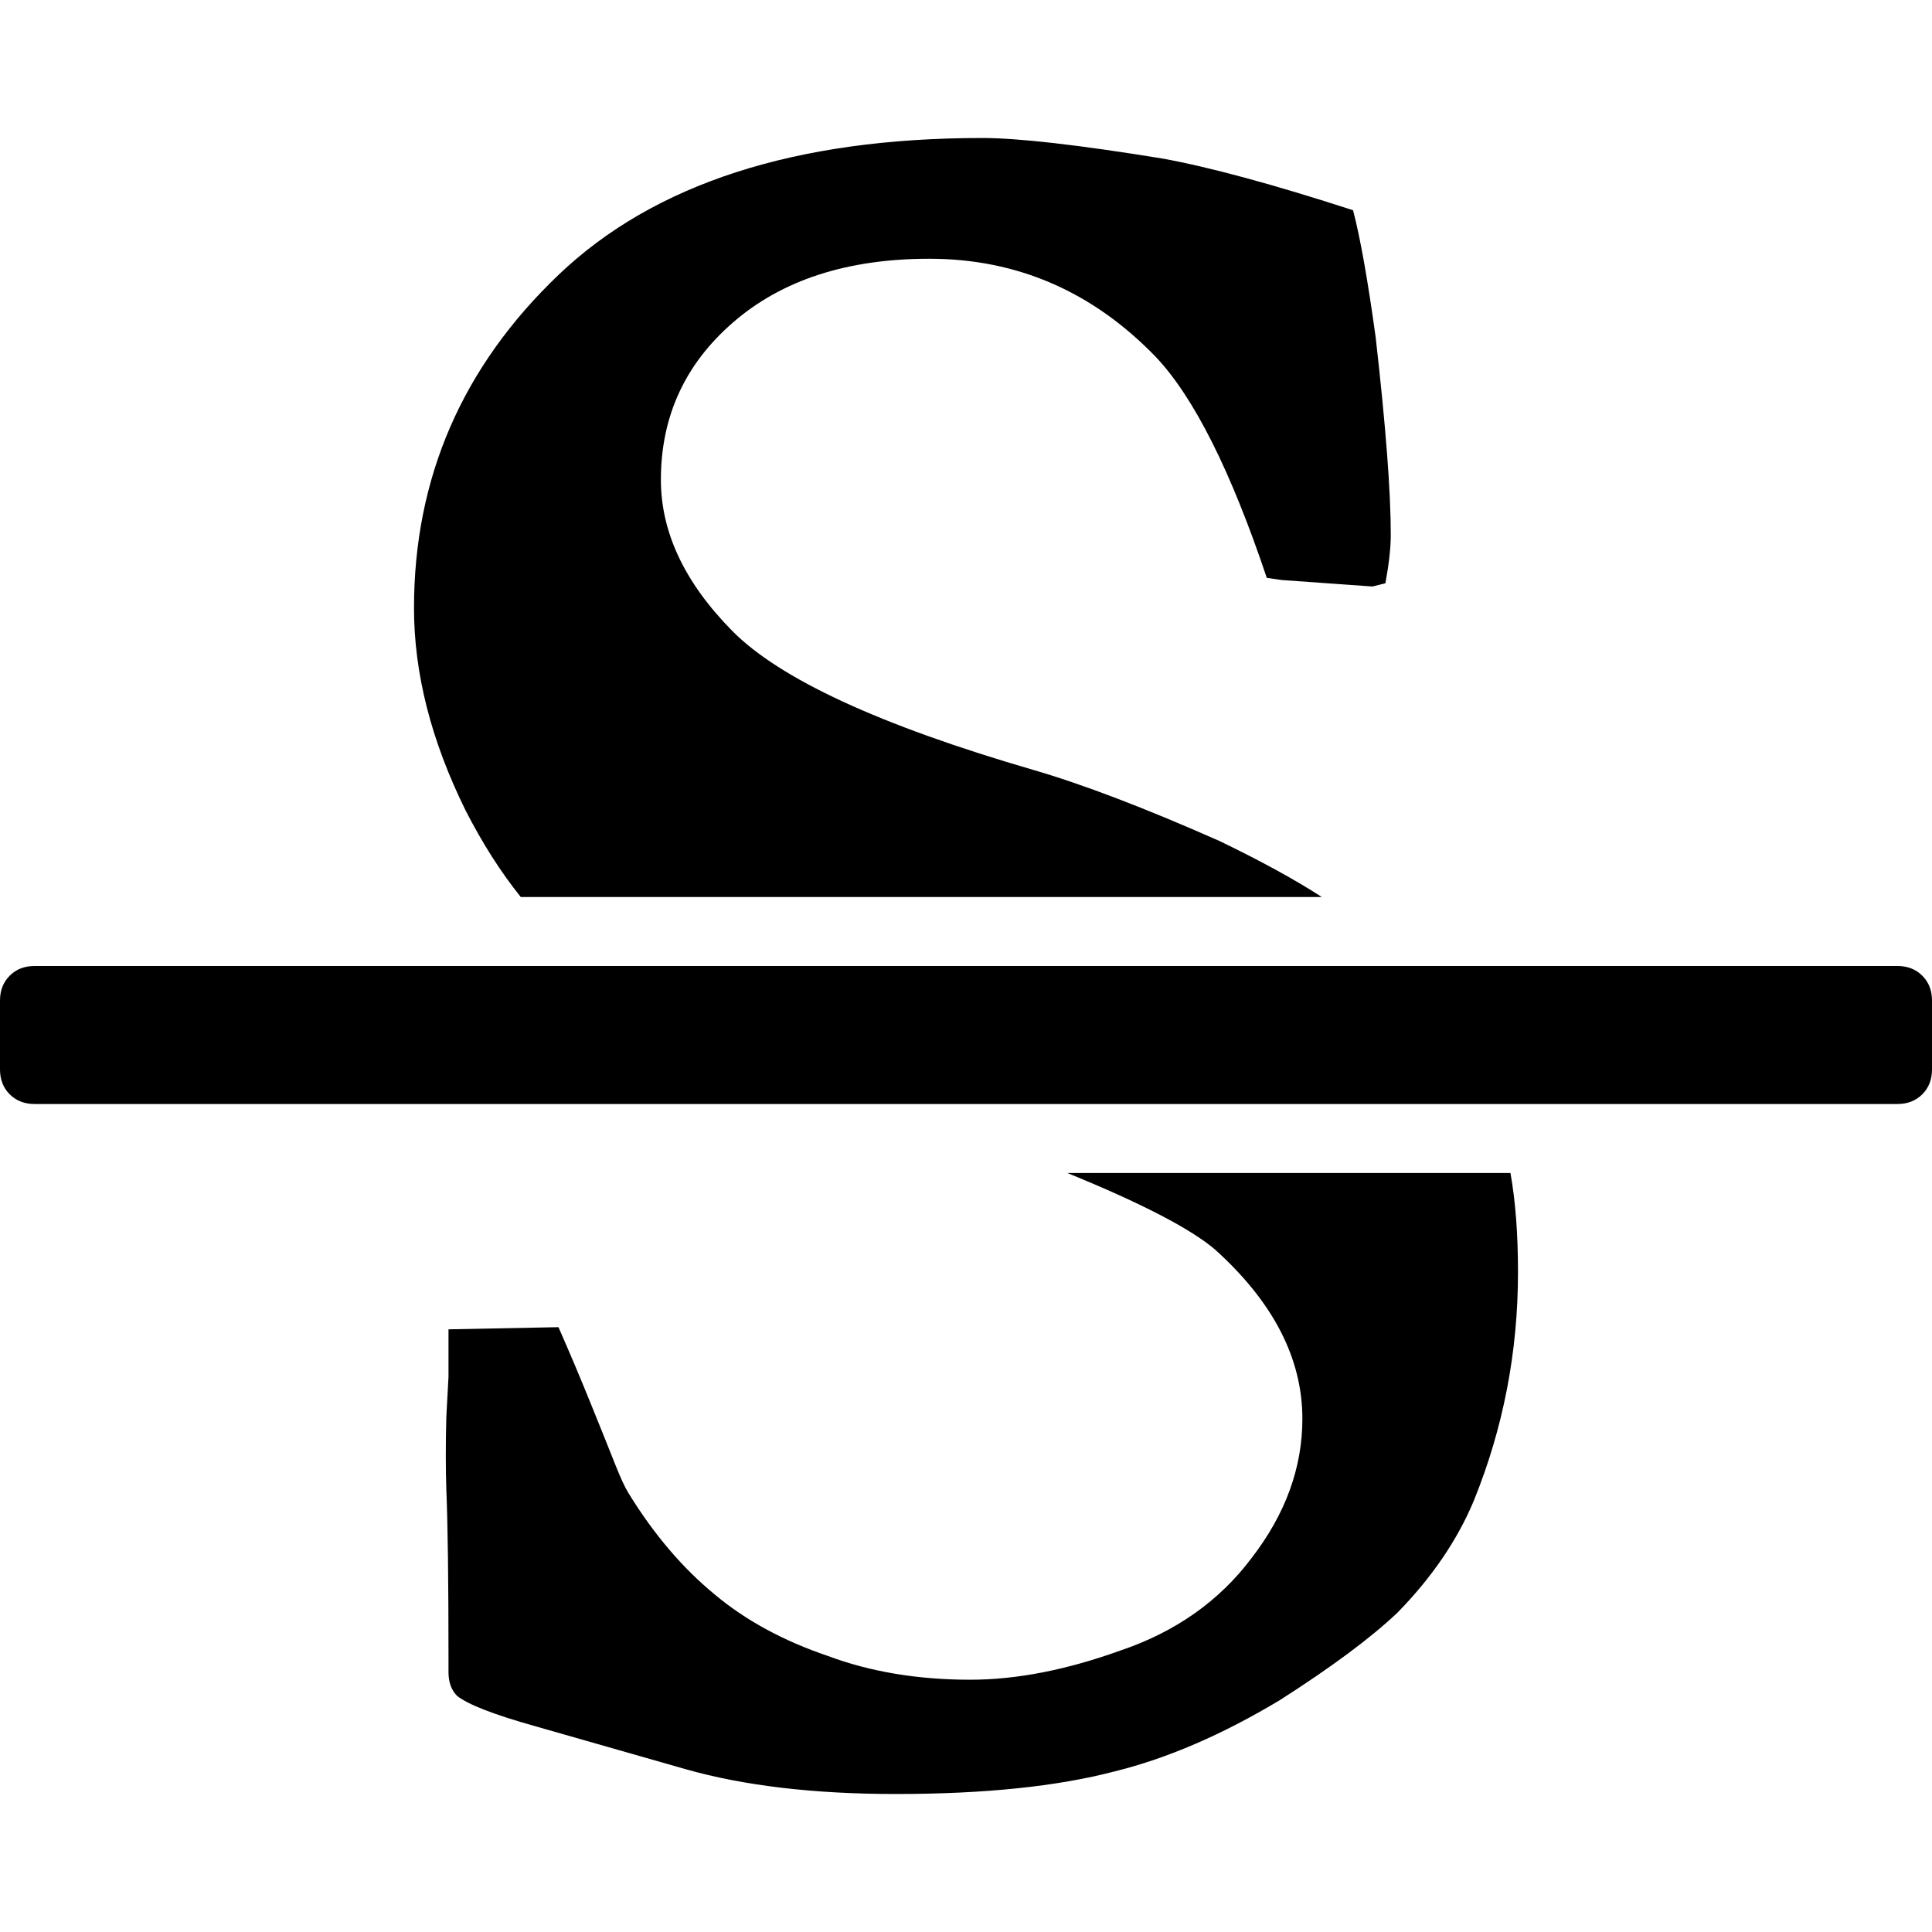
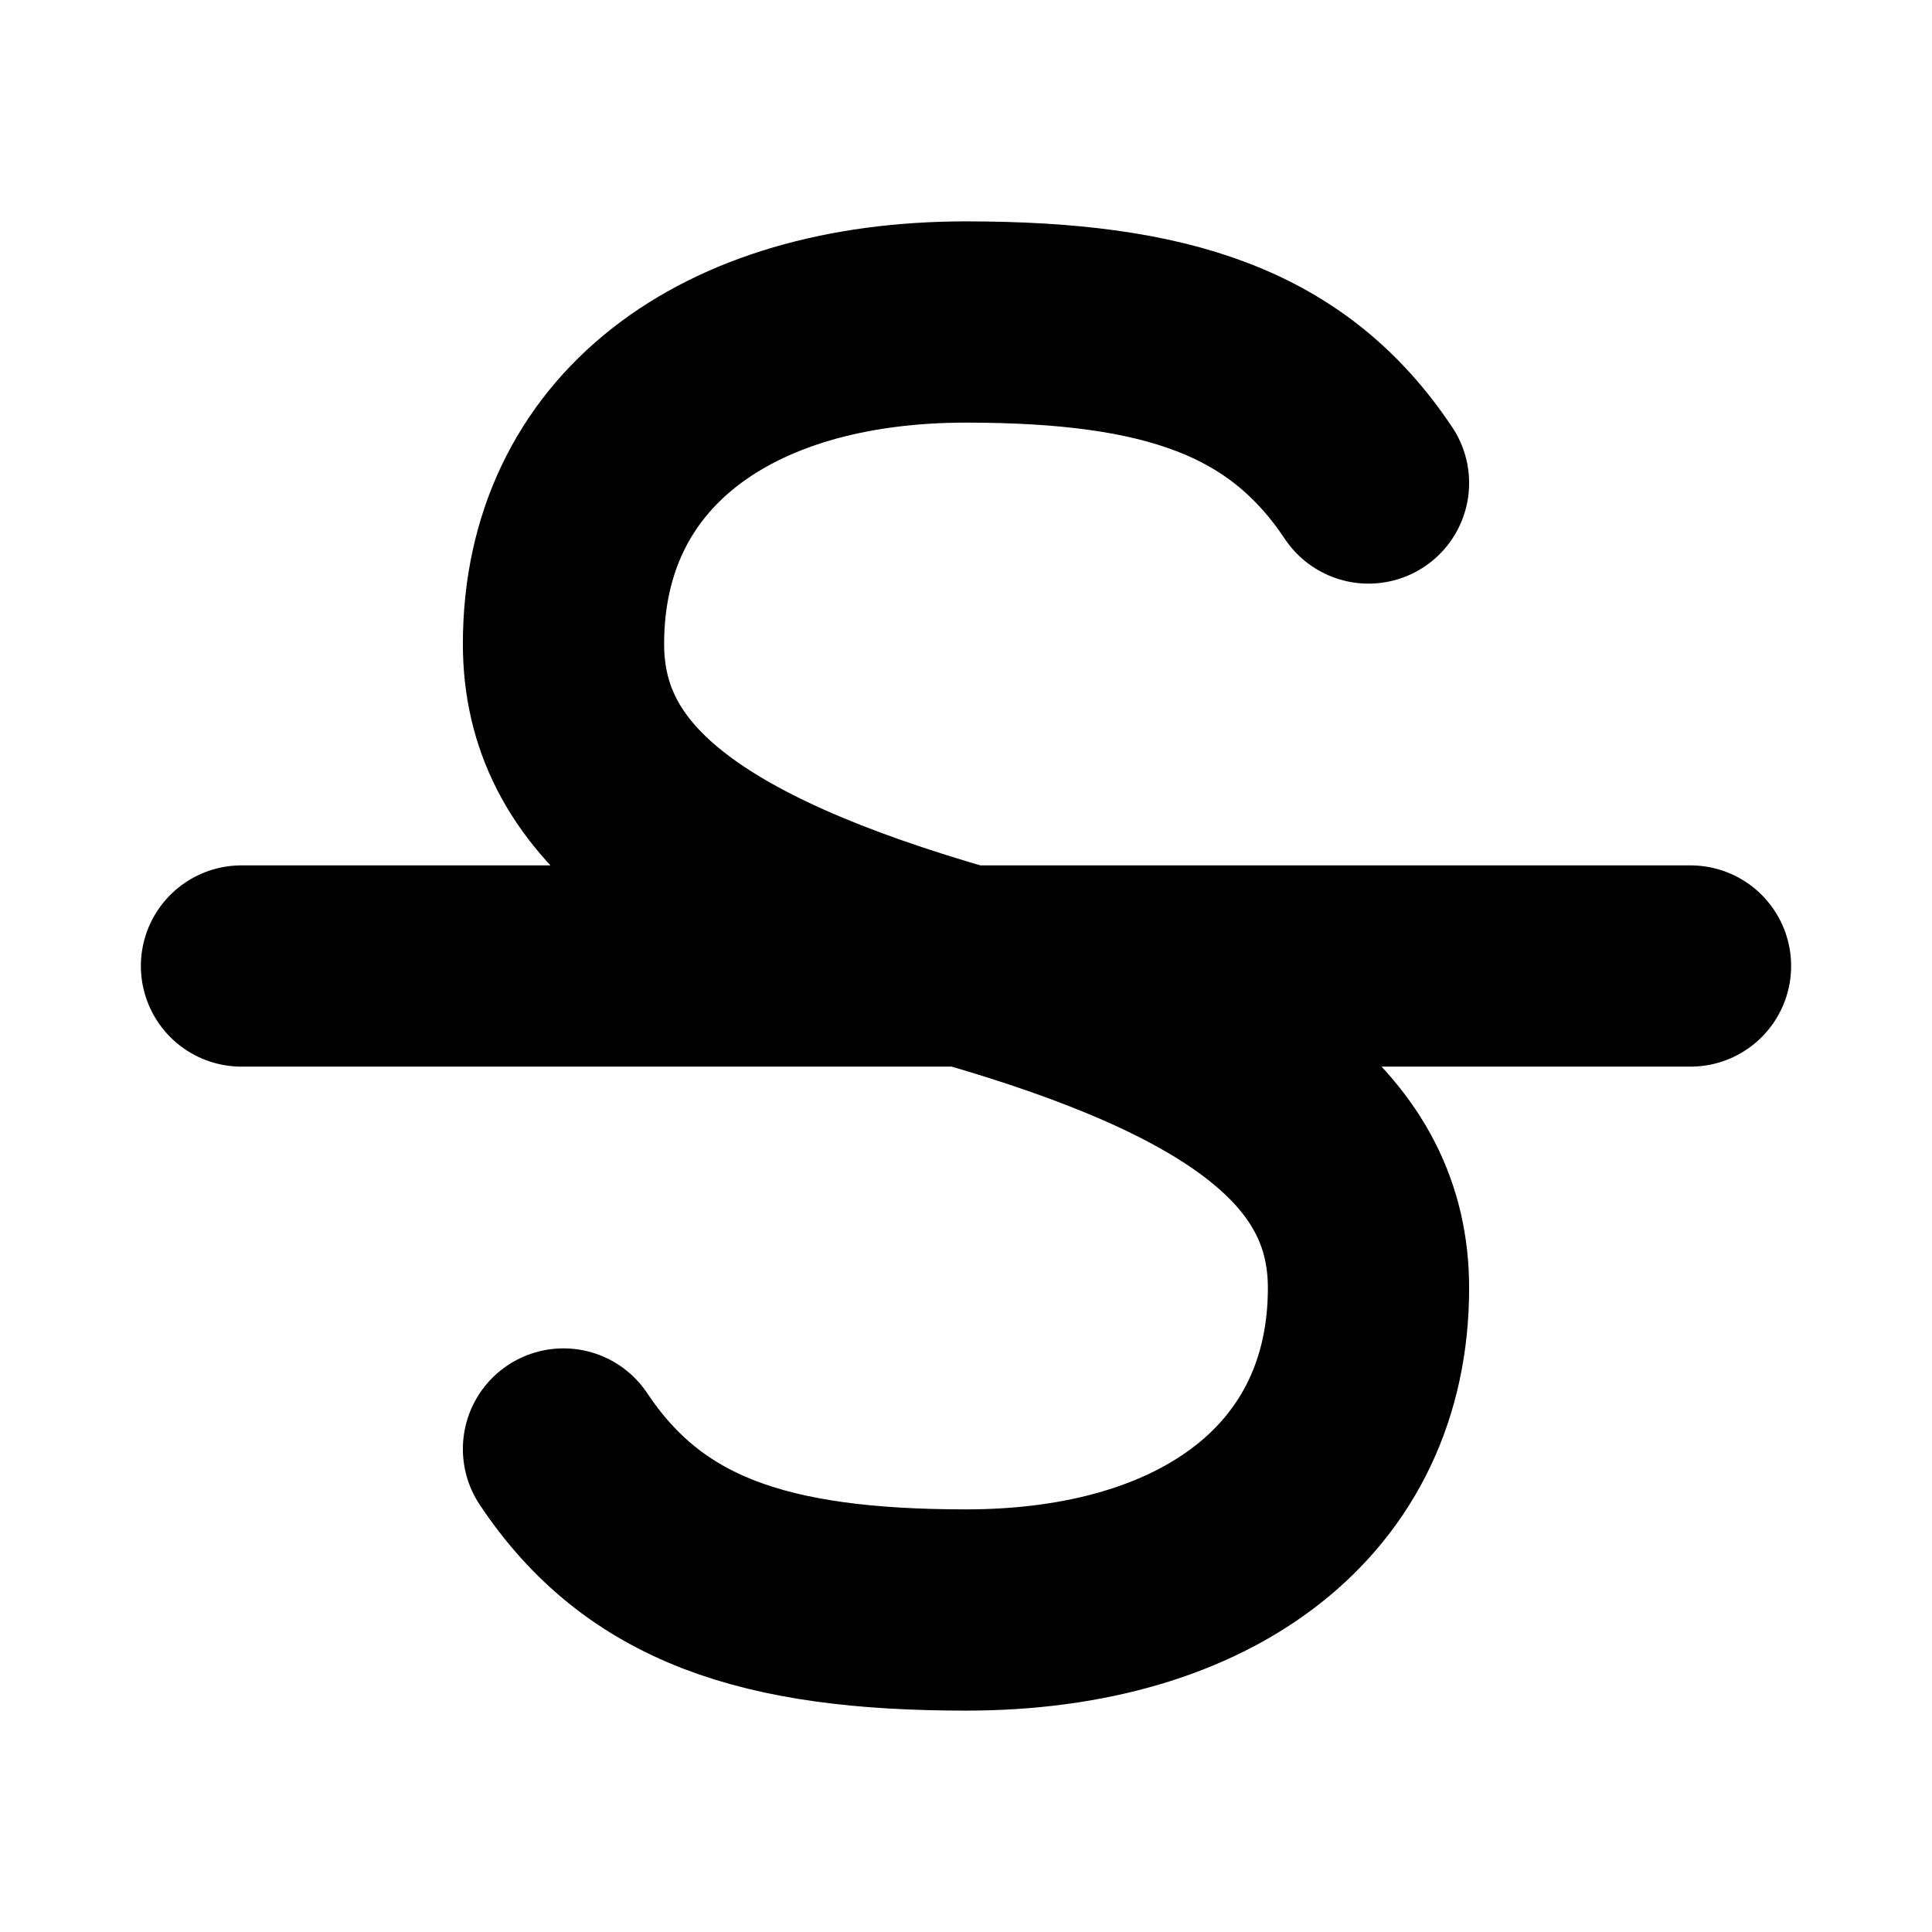
- <svg xmlns="http://www.w3.org/2000/svg" viewBox="0 0 1792 1792">
-   <path d="M1760 896q14 0 23 9t9 23v64q0 14-9 23t-23 9h-1728q-14 0-23-9t-9-23v-64q0-14 9-23t23-9h1728zm-1277-64q-28-35-51-80-48-97-48-188 0-181 134-309 133-127 393-127 50 0 167 19 66 12 177 48 10 38 21 118 14 123 14 183 0 18-5 45l-12 3-84-6-14-2q-50-149-103-205-88-91-210-91-114 0-182 59-67 58-67 146 0 73 66 140t279 129q69 20 173 66 58 28 95 52h-743zm507 256h411q7 39 7 92 0 111-41 212-23 55-71 104-37 35-109 81-80 48-153 66-80 21-203 21-114 0-195-23l-140-40q-57-16-72-28-8-8-8-22v-13q0-108-2-156-1-30 0-68l2-37v-44l102-2q15 34 30 71t22.5 56 12.5 27q35 57 80 94 43 36 105 57 59 22 132 22 64 0 139-27 77-26 122-86 47-61 47-129 0-84-81-157-34-29-137-71z" />
+ <svg xmlns="http://www.w3.org/2000/svg" width="24" height="24" viewBox="0 0 24 24" fill="none" stroke="currentColor" stroke-width="2.5" stroke-linecap="round" stroke-linejoin="round">
+   <g fill="none">
+     <path d="M17 6c-1-1.5-2.5-2-5-2-3 0-5 1.5-5 4 0 1.8 1.5 3 5 4s5 2.2 5 4c0 2.5-2 4-5 4-2.5 0-4-.5-5-2M3 12h18" />
+   </g>
</svg>
